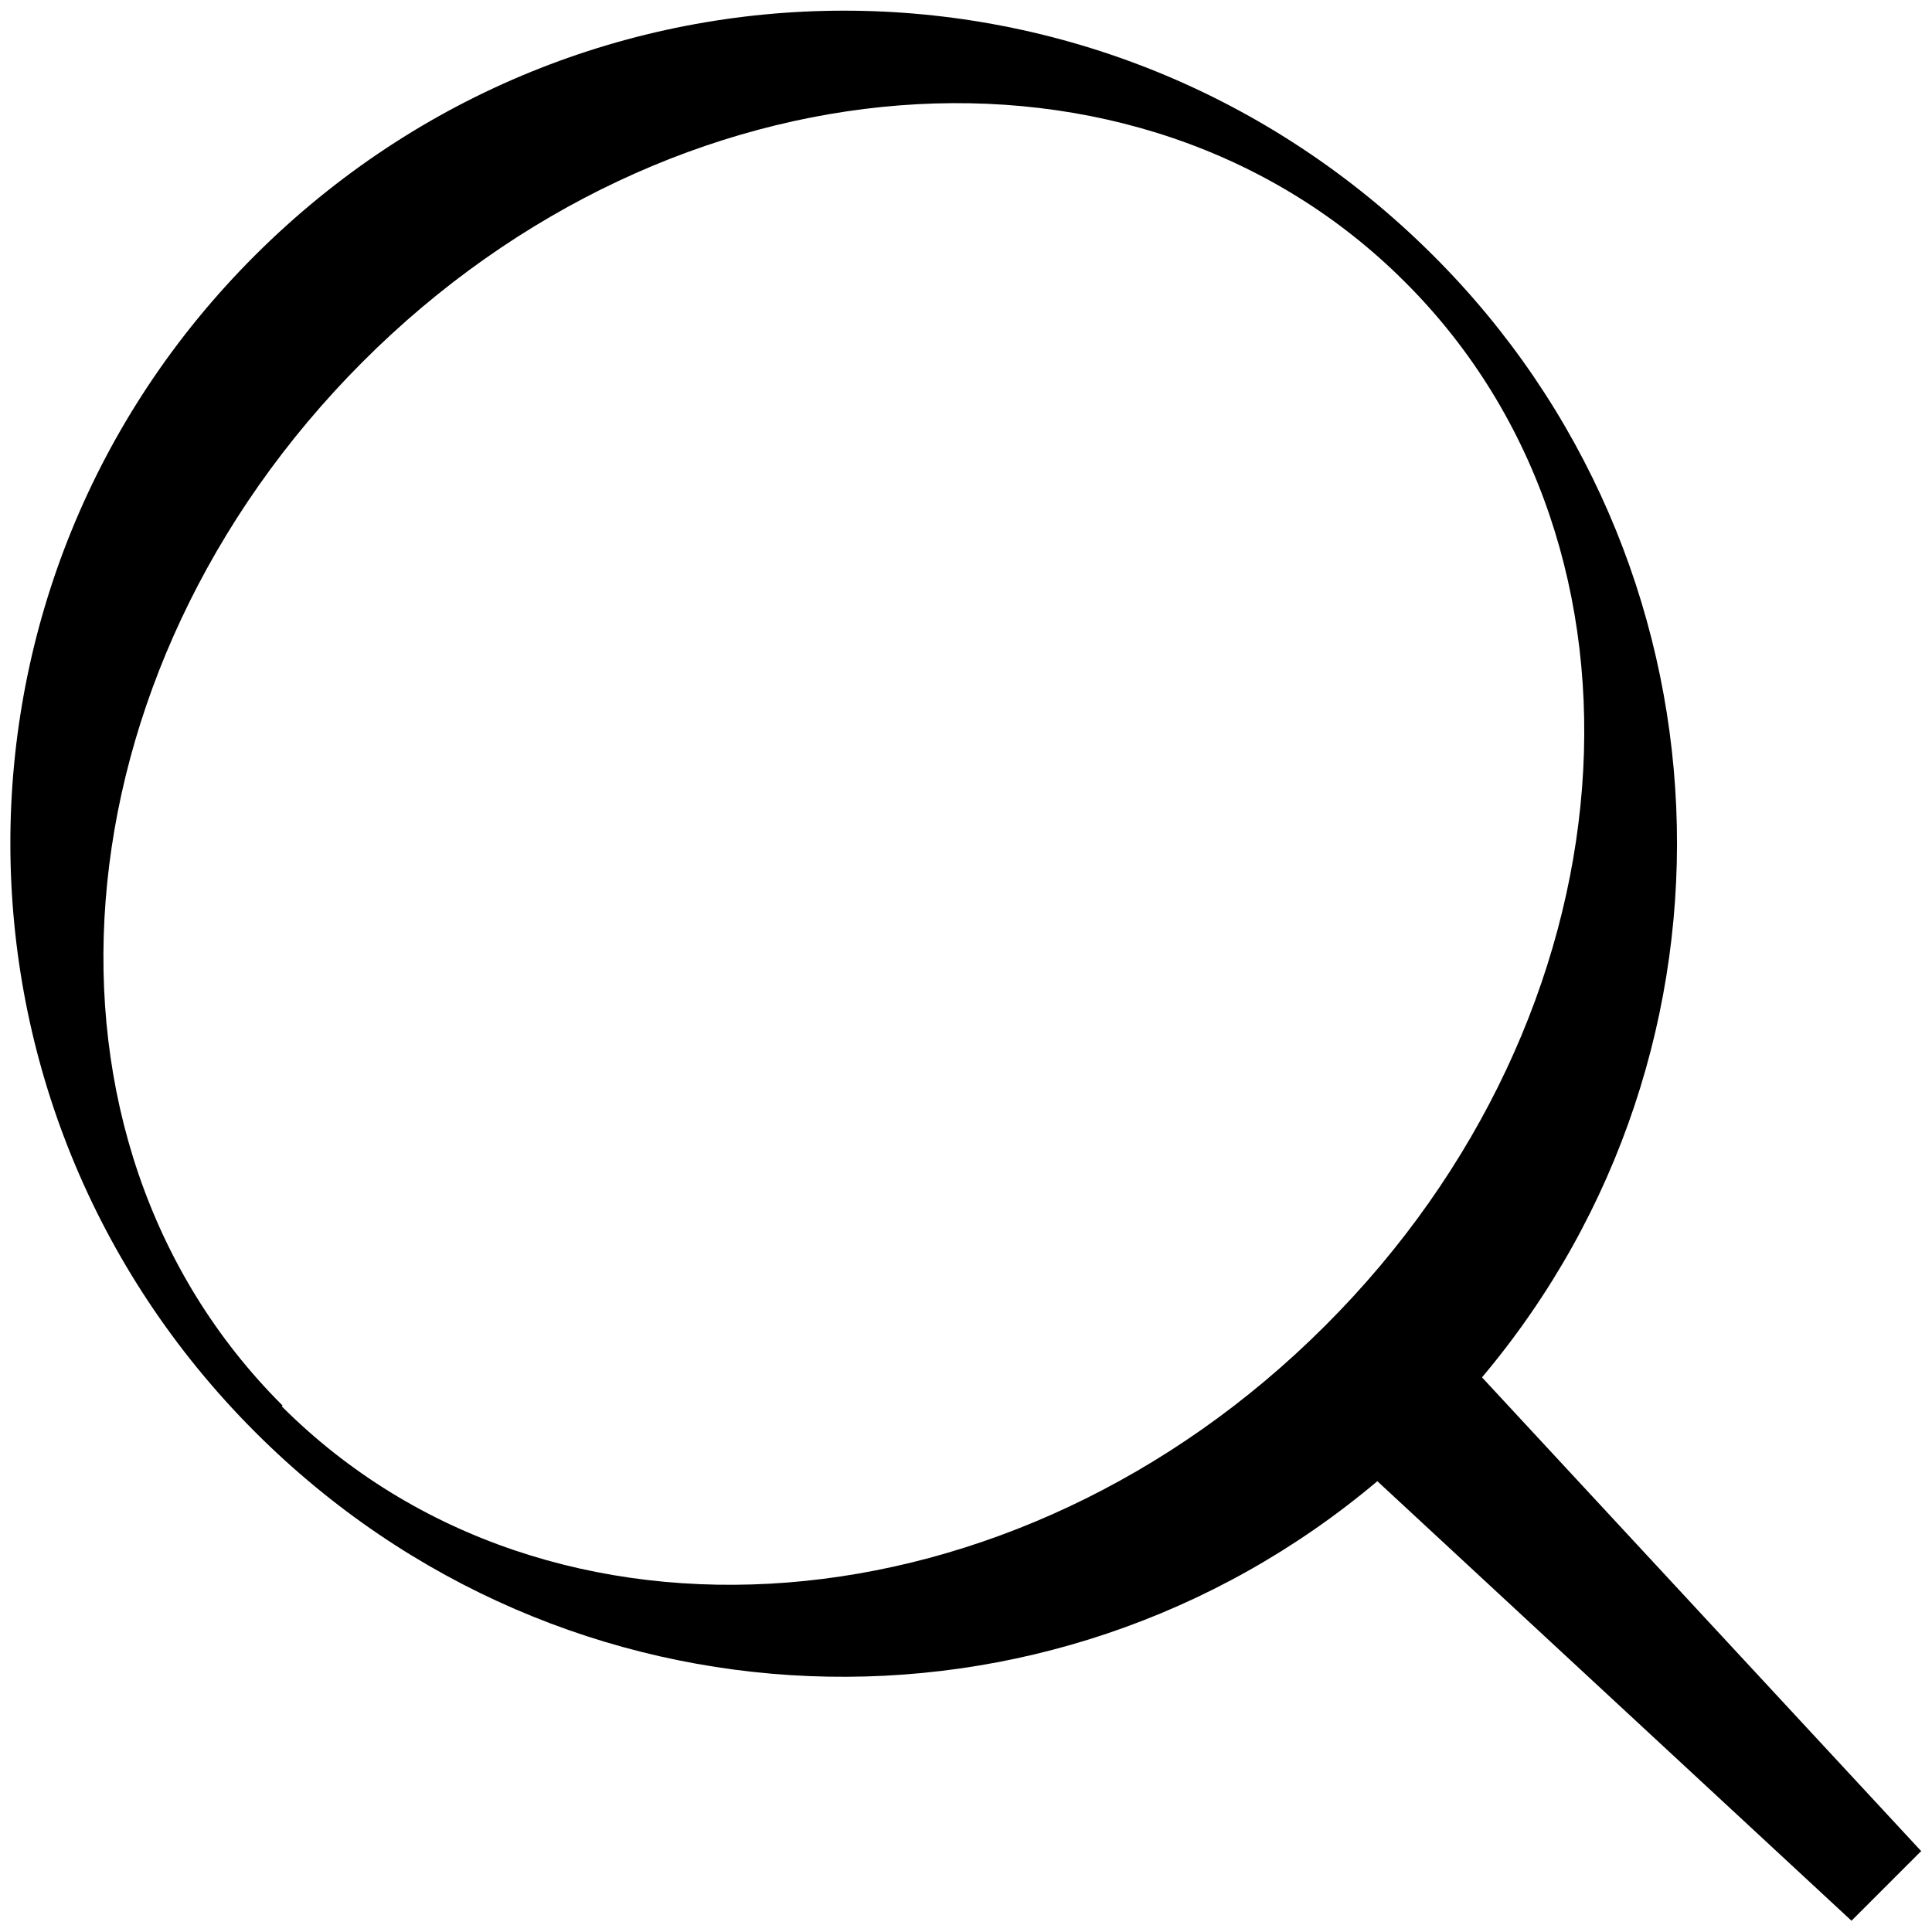
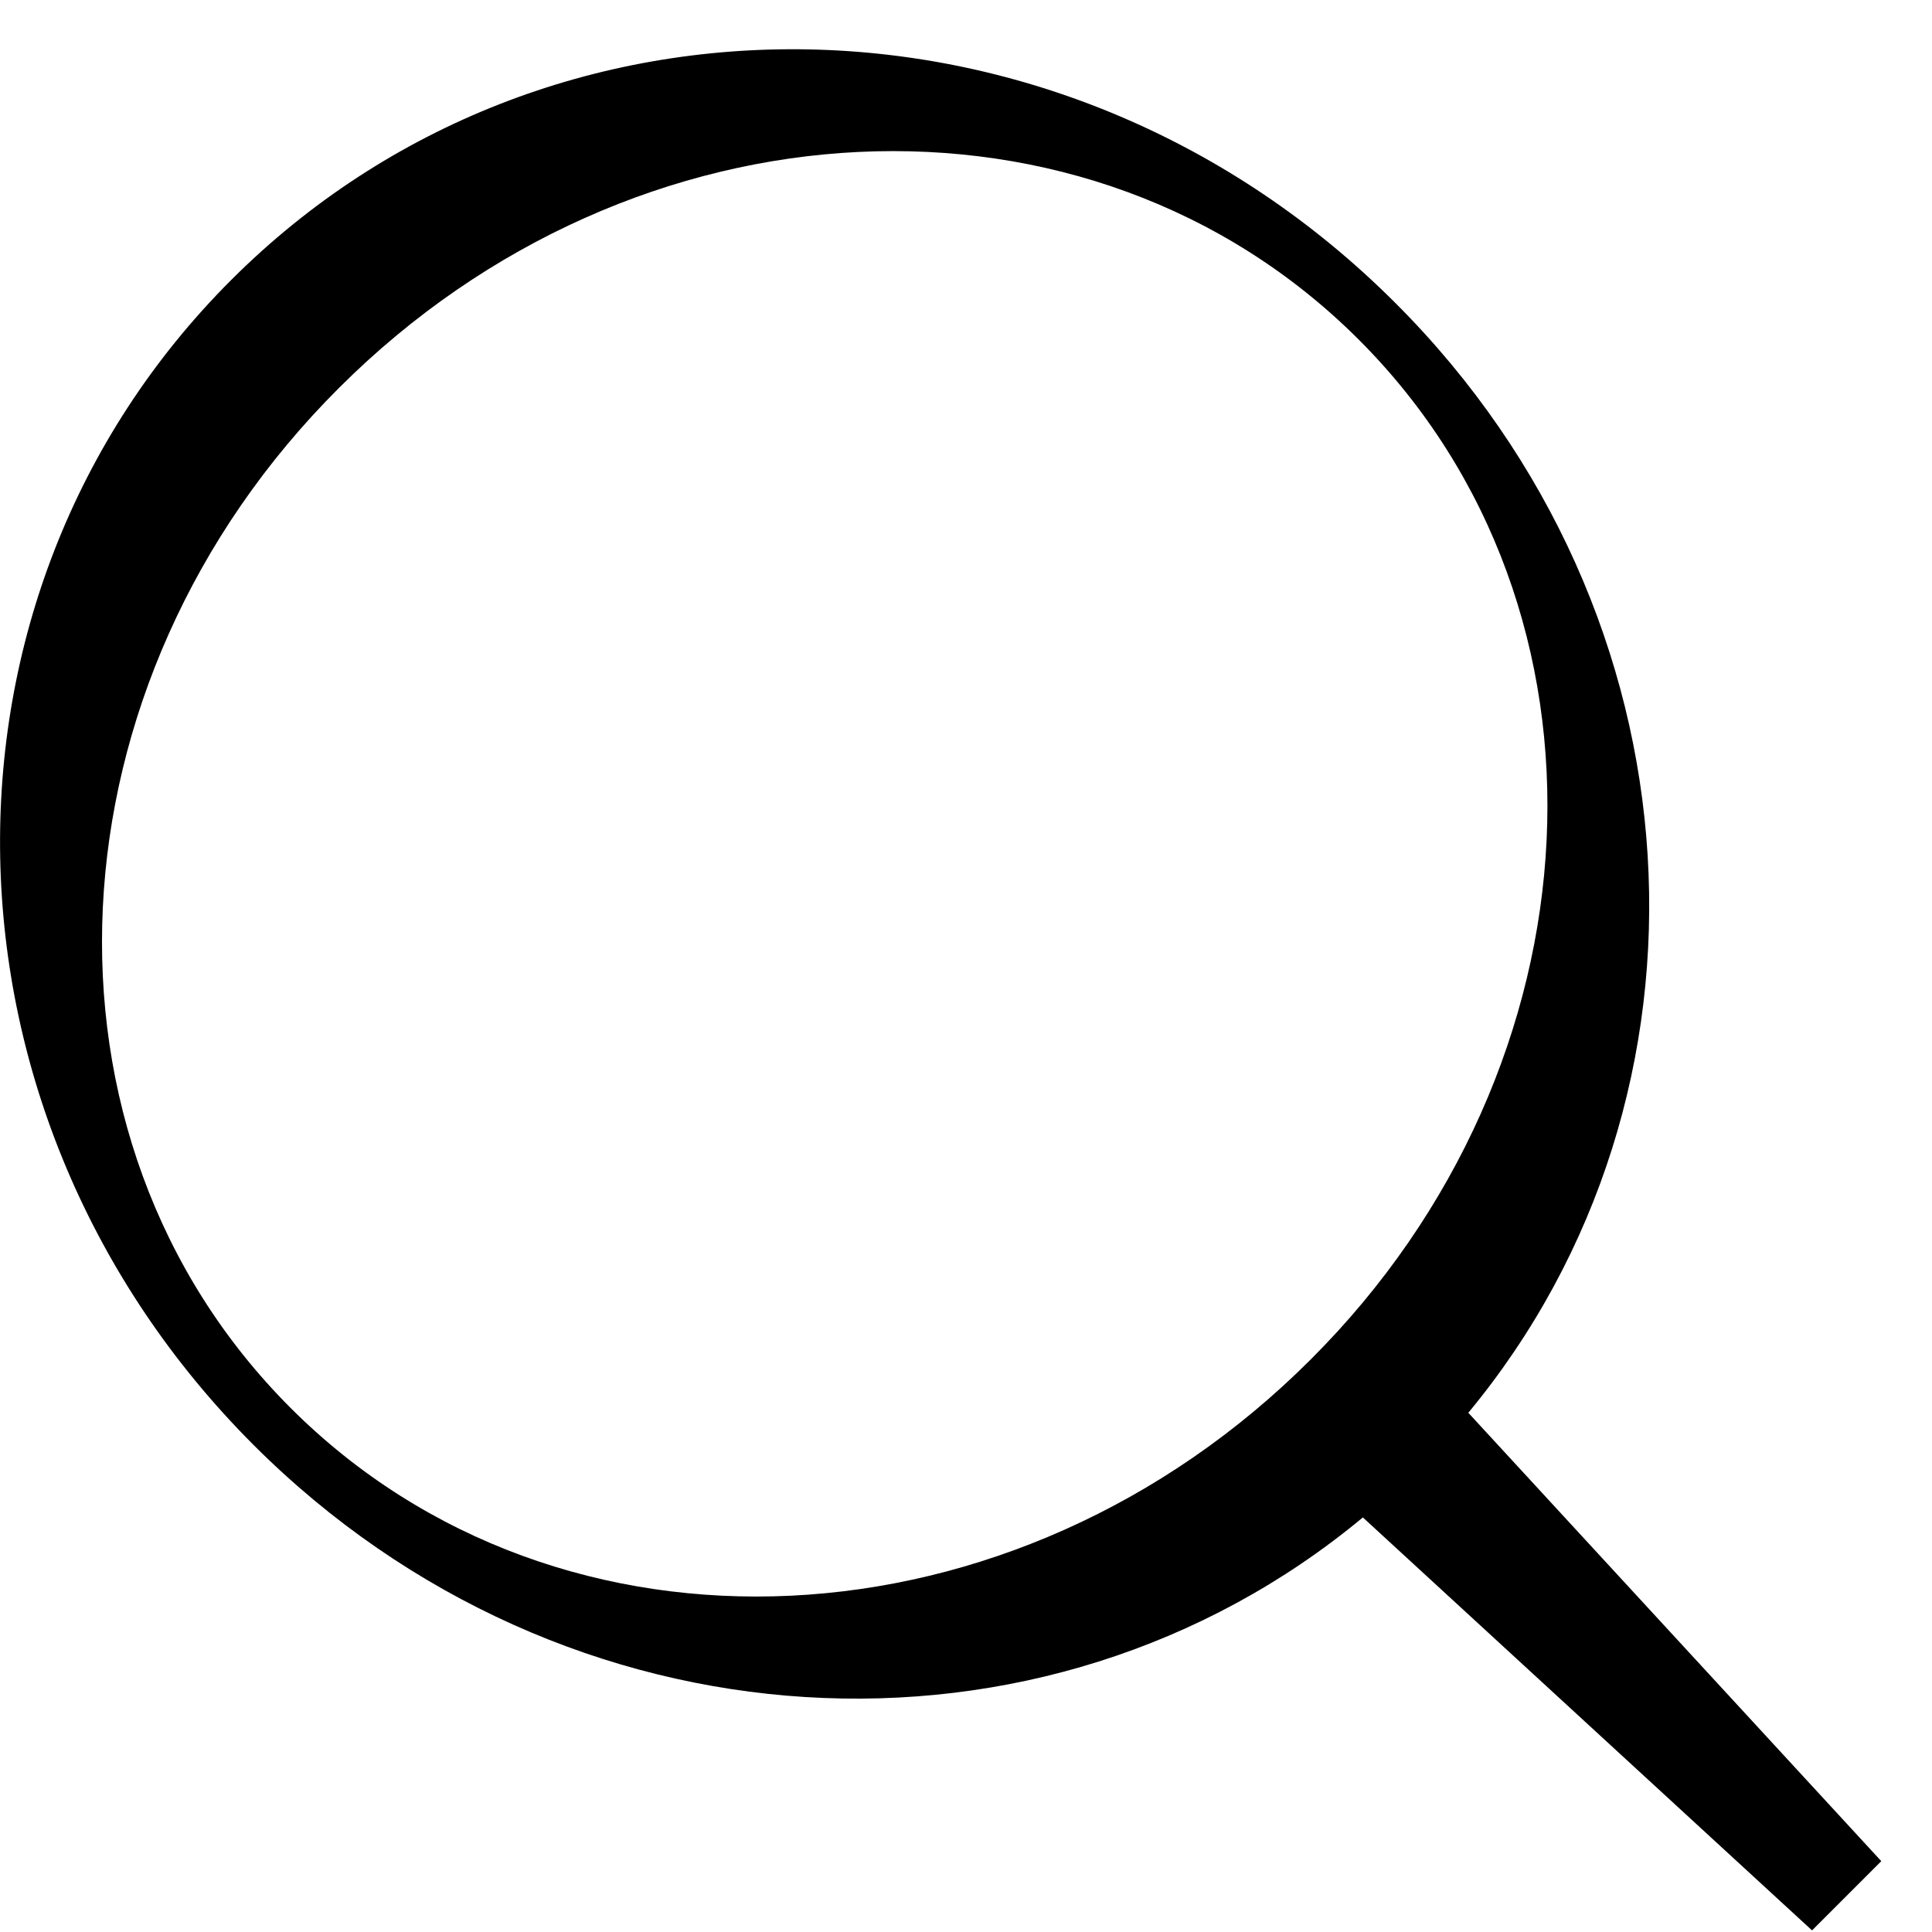
<svg xmlns="http://www.w3.org/2000/svg" viewBox="0 0 24 24">
-   <path d="m23.87 23-5.46-5.89a10.307 10.307 0 0 0-.61-13.94C13.74-.88 7.23-.88 3.17 3.17s-4.05 10.57 0 14.62c3.84 3.84 9.87 4.04 13.94.61L23 23.86l.86-.86ZM3.51 17.46C.18 14.14.65 8.36 4.5 4.5s9.64-4.32 12.96-.99c3.32 3.32 2.86 9.11-1 12.96-3.85 3.85-9.64 4.32-12.96 1Z" />
+   <path d="m23.37 23.12-5.13-5.57c3.28-3.96 2.96-9.92-.9-13.78C13.25-.33 6.8-.45 2.87 3.48s-3.81 10.38.28 14.47c3.86 3.86 9.82 4.19 13.78.9l5.58 5.13zM3.61 17.49C.26 14.14.54 8.48 4.21 4.82c3.67-3.67 9.32-3.95 12.67-.6s3.07 9.01-.6 12.67c-3.67 3.67-9.32 3.95-12.67.6" />
</svg>
